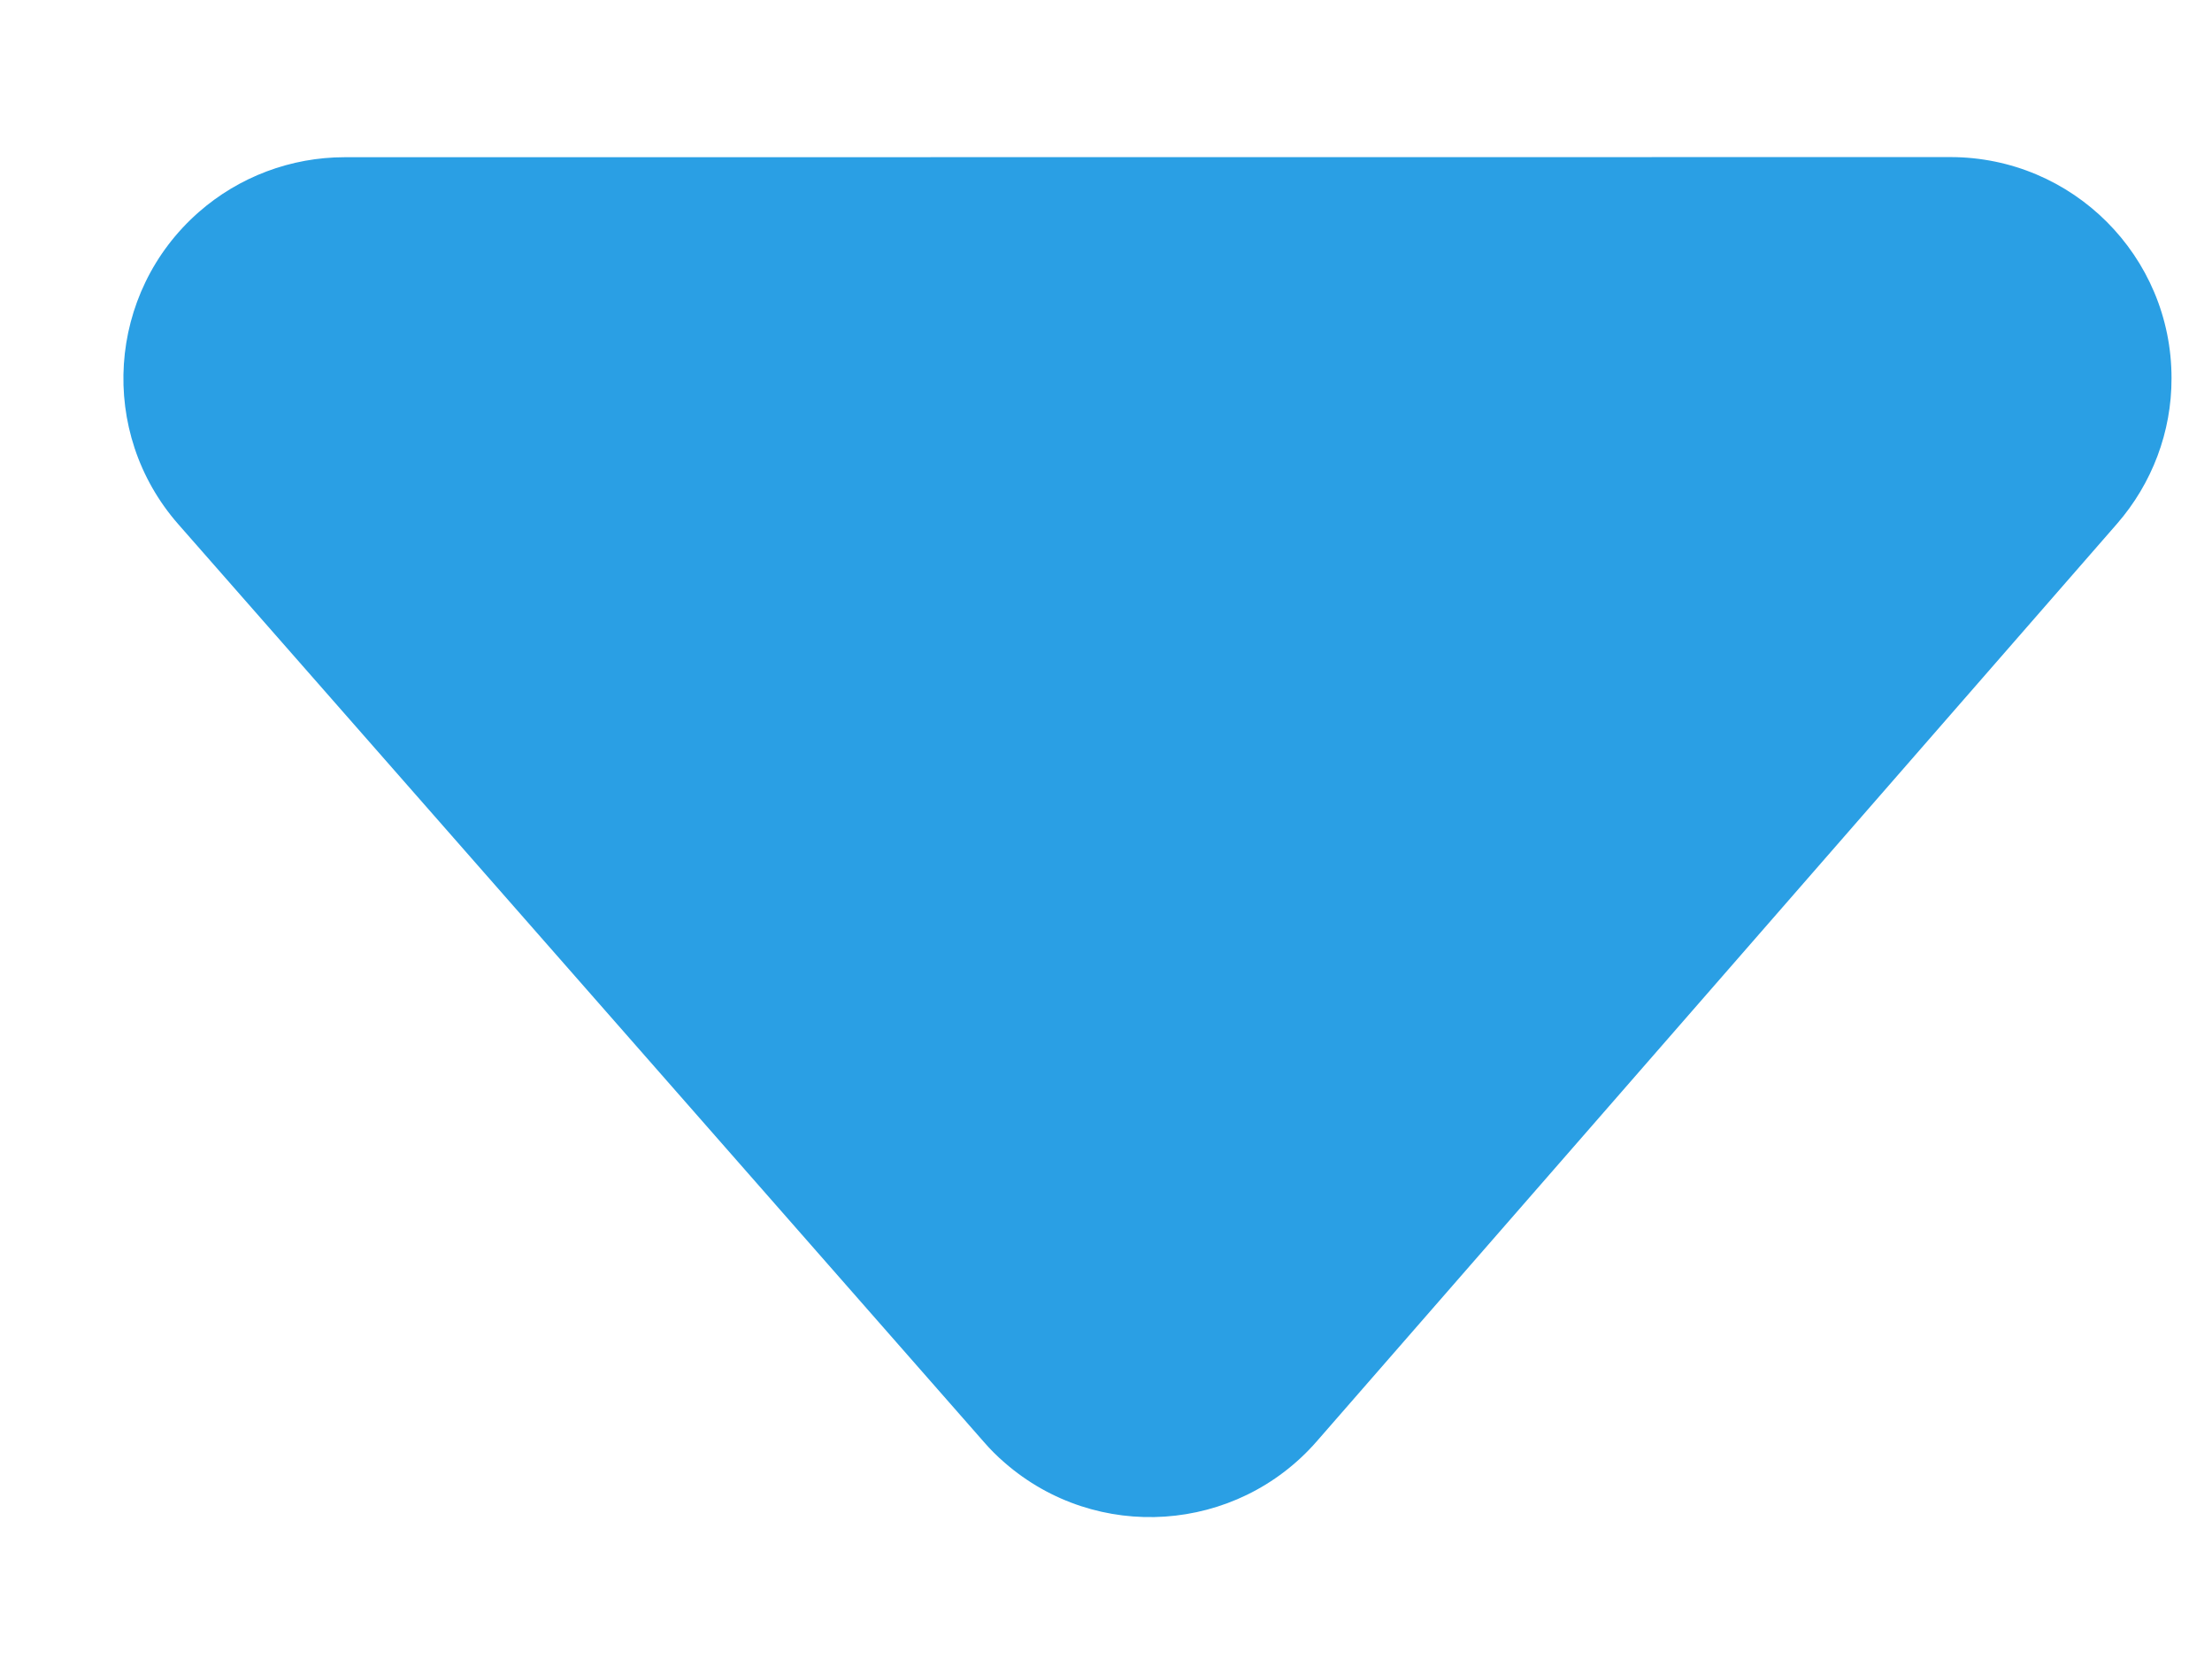
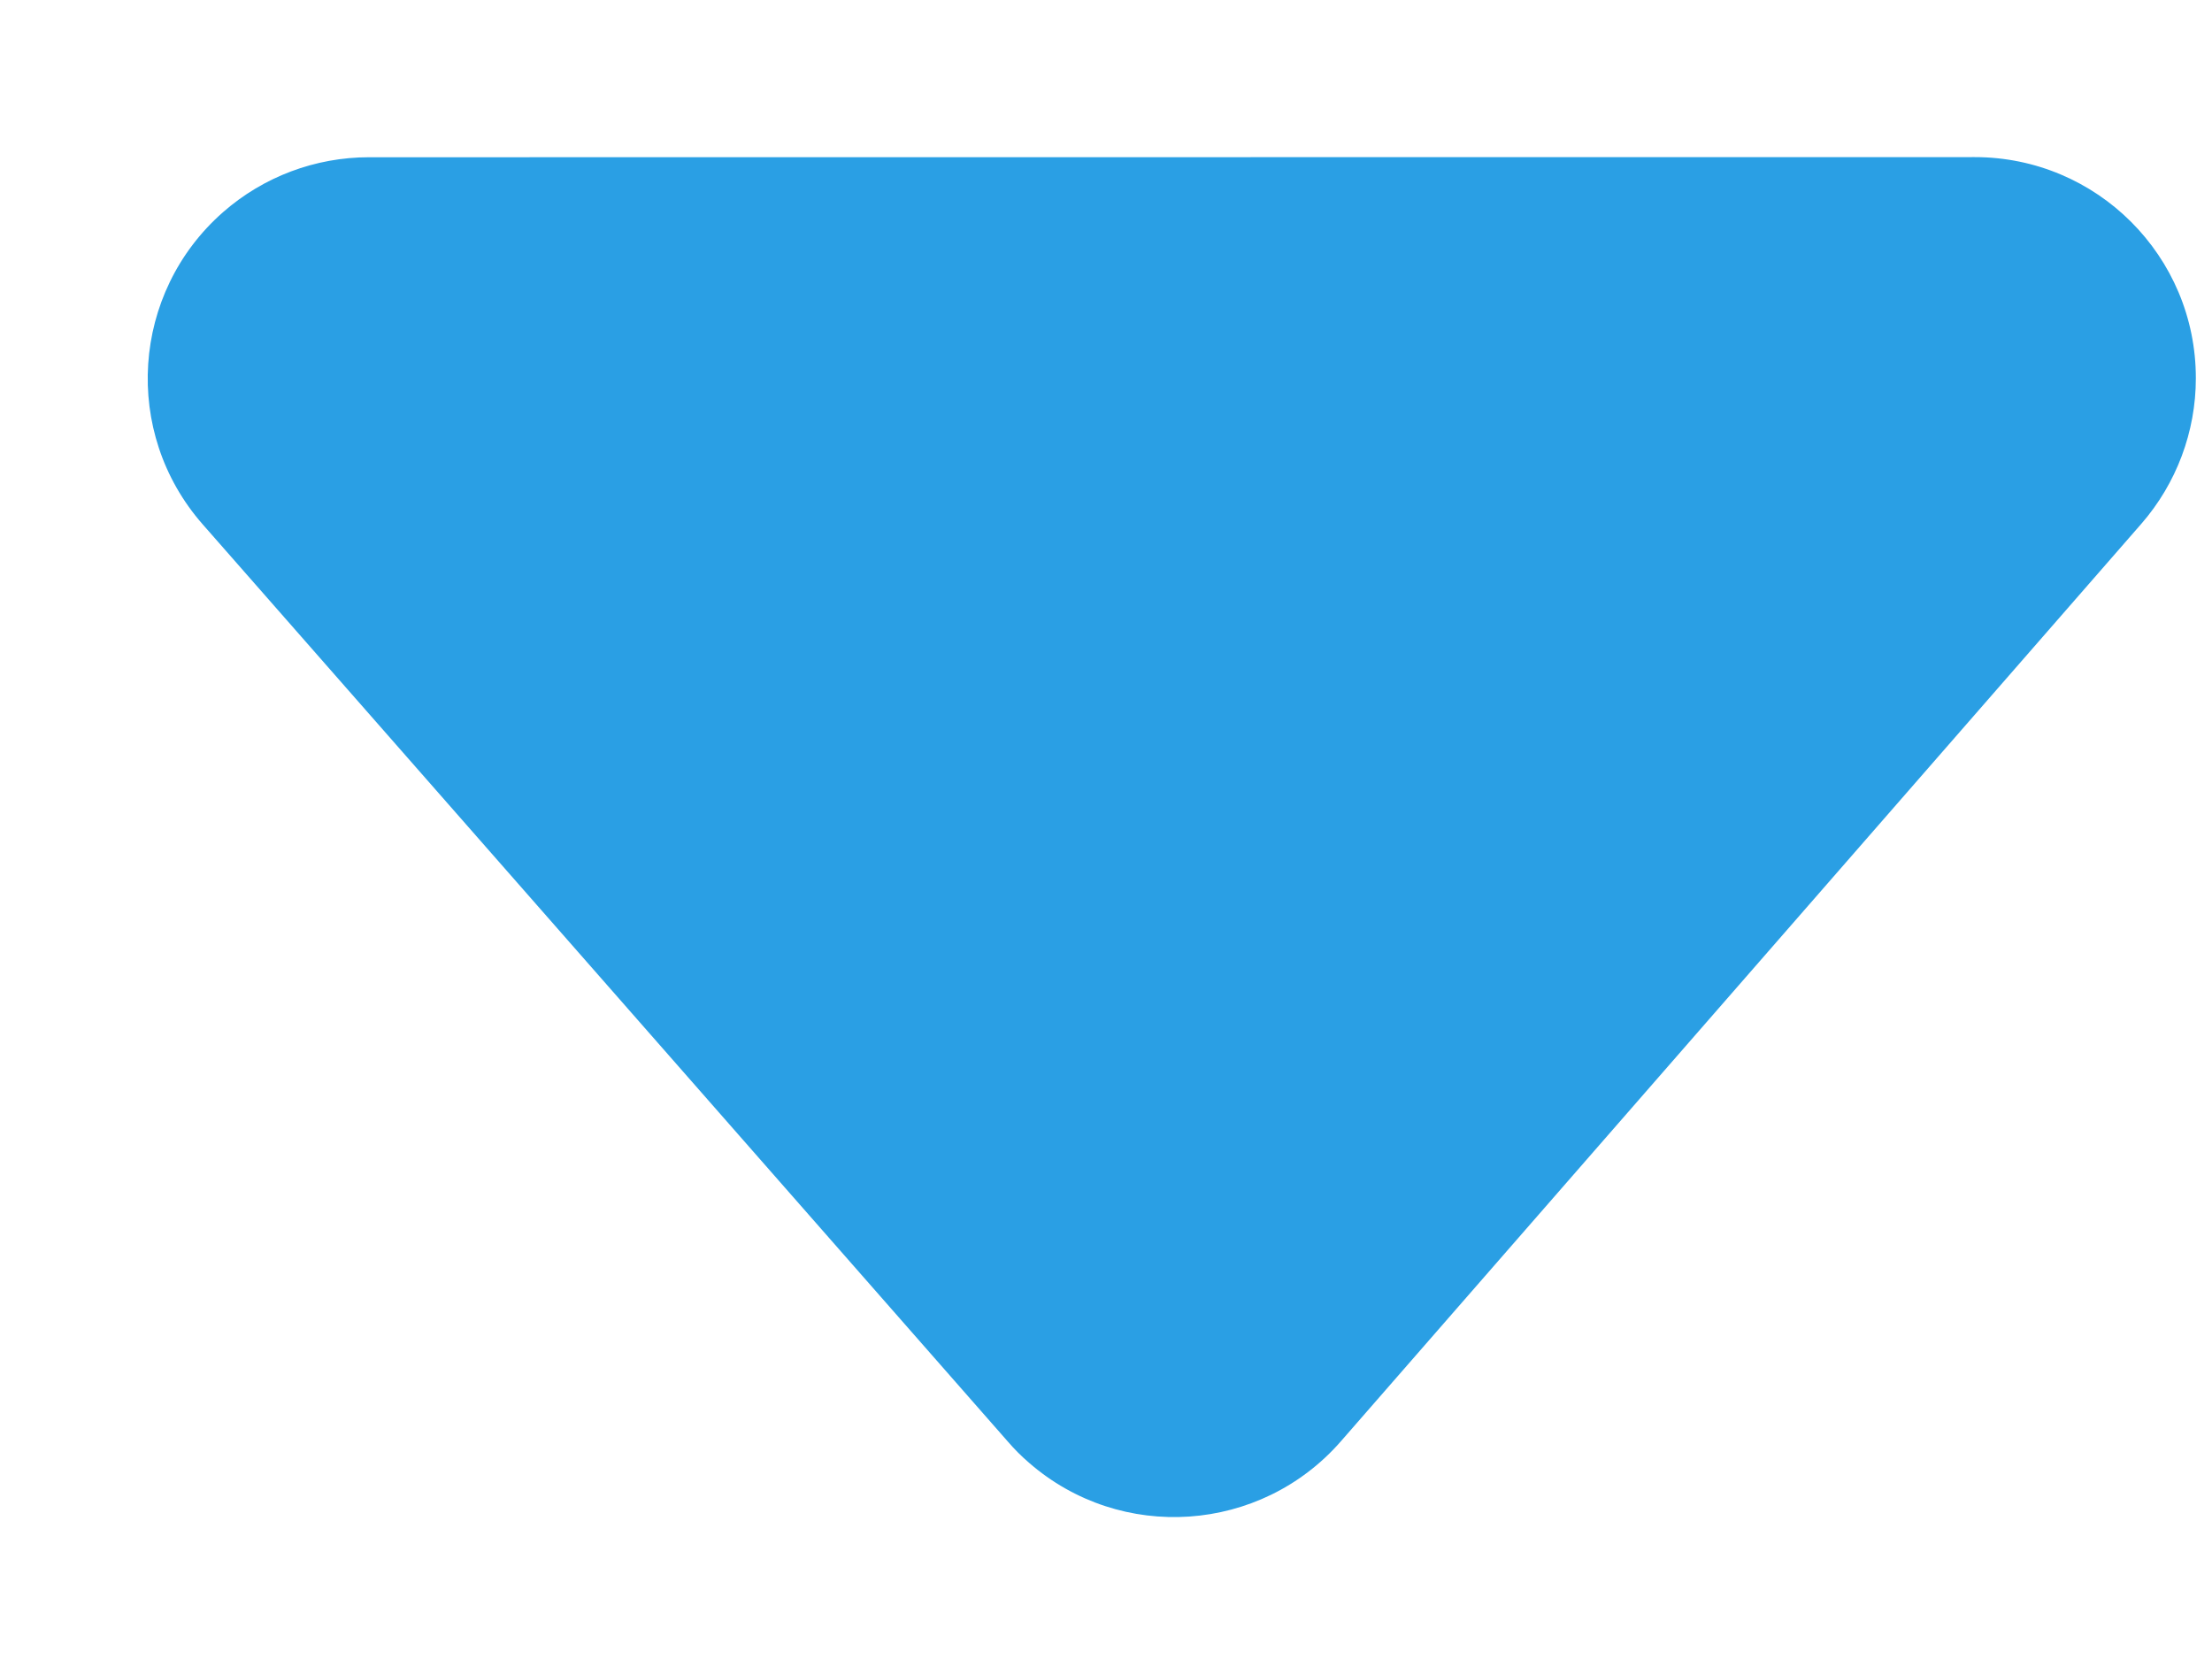
<svg xmlns="http://www.w3.org/2000/svg" width="12px" height="9px" viewBox="0 0 12 9" version="1.1">
-   <g id="杂项" stroke="none" stroke-width="1" fill="none" fill-rule="evenodd">
-     <g id="iPhone-SE" transform="translate(-331, -153)" fill="#2A9FE4" fill-rule="nonzero">
-       <path d="M341.284,151.987 L341.734,158.577 C341.779,159.238 341.279,159.811 340.618,159.856 C340.565,159.86 340.512,159.86 340.458,159.856 L333.849,159.426 C333.188,159.383 332.687,158.812 332.73,158.15 C332.749,157.86 332.873,157.586 333.079,157.38 L339.238,151.22 C339.707,150.751 340.467,150.751 340.935,151.22 C341.141,151.425 341.264,151.698 341.284,151.987 Z" id="矩形-copy-4" transform="translate(337.2319, 155.3637) rotate(-315) translate(-337.2319, -155.3637) " />
+   <g id="切图-+-杂项" stroke="none" stroke-width="1" fill="none" fill-rule="evenodd">
+     <g id="iPhone-SE" transform="translate(-331, -194)" fill="#2A9FE4" fill-rule="nonzero">
+       <path d="M341.416,192.987 L341.865,199.577 C341.91,200.238 341.411,200.811 340.75,200.856 C340.697,200.86 340.643,200.86 340.59,200.856 L333.981,200.426 C333.32,200.383 332.819,199.812 332.862,199.15 C332.881,198.86 333.005,198.586 333.211,198.38 L339.37,192.22 C339.839,191.751 340.599,191.751 341.067,192.22 C341.272,192.425 341.396,192.698 341.416,192.987 Z" id="矩形-copy-4" transform="translate(337.3637, 196.3637) rotate(-315) translate(-337.3637, -196.3637) " />
    </g>
  </g>
</svg>
